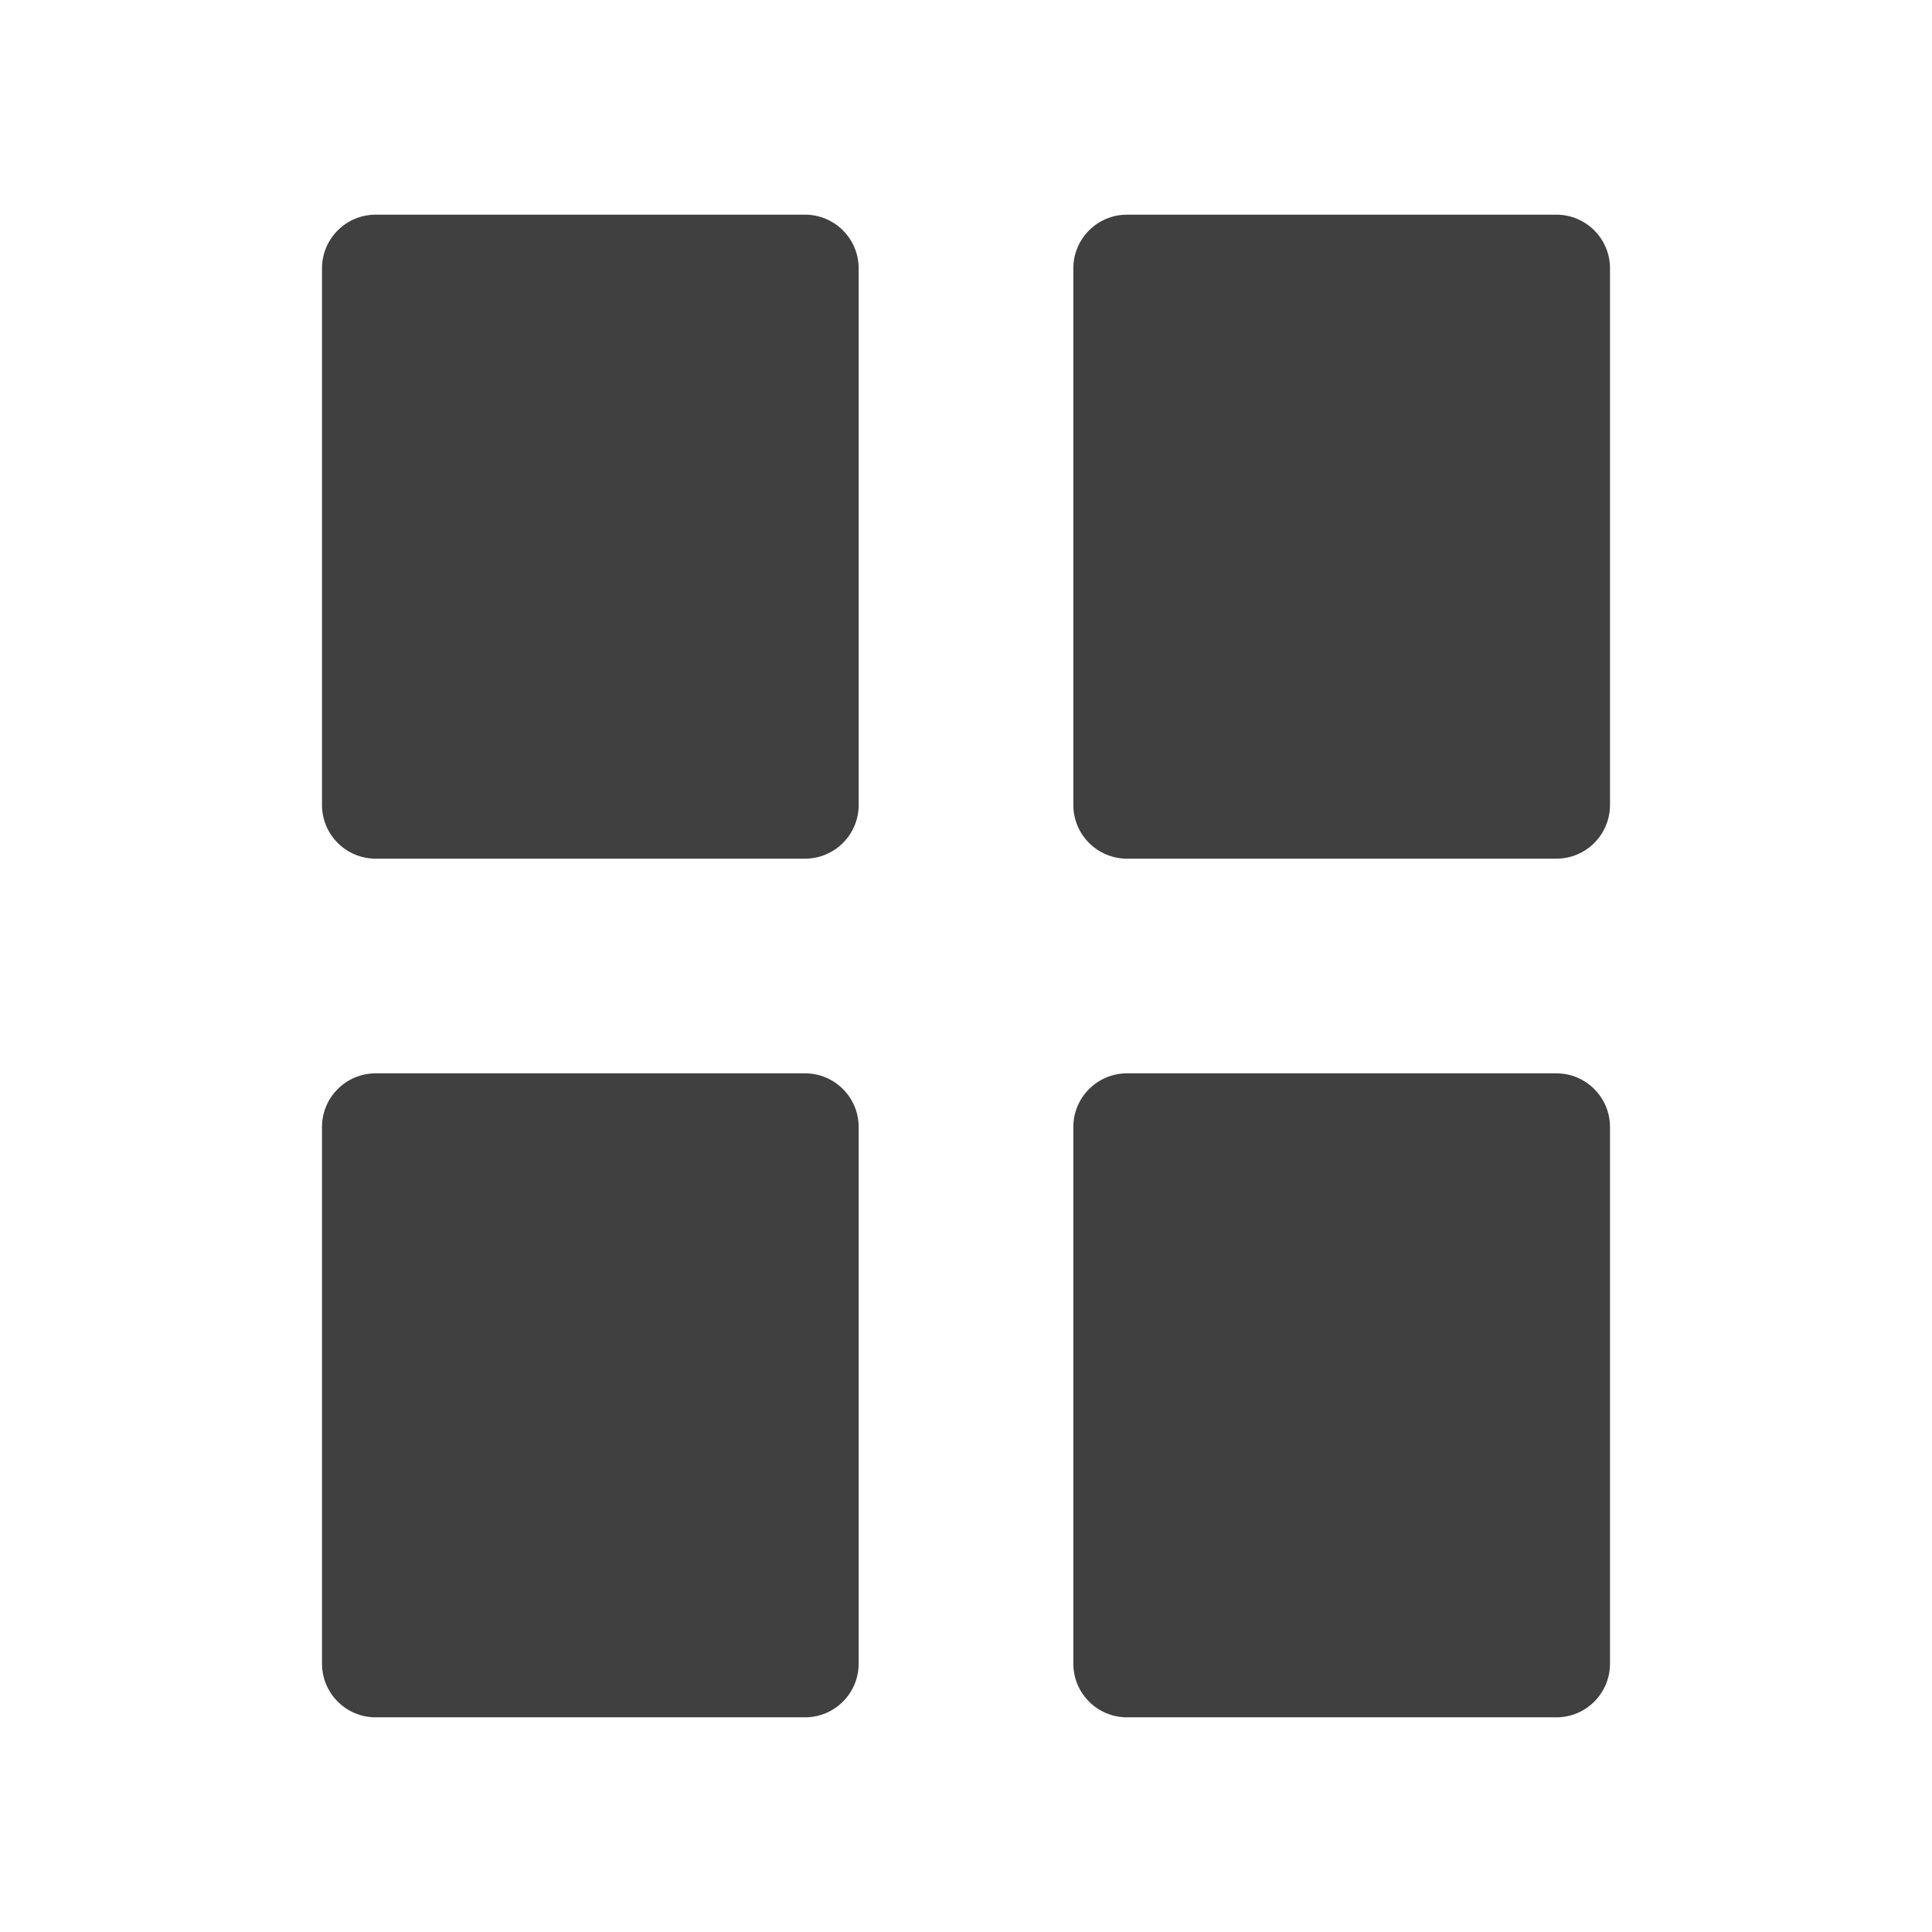
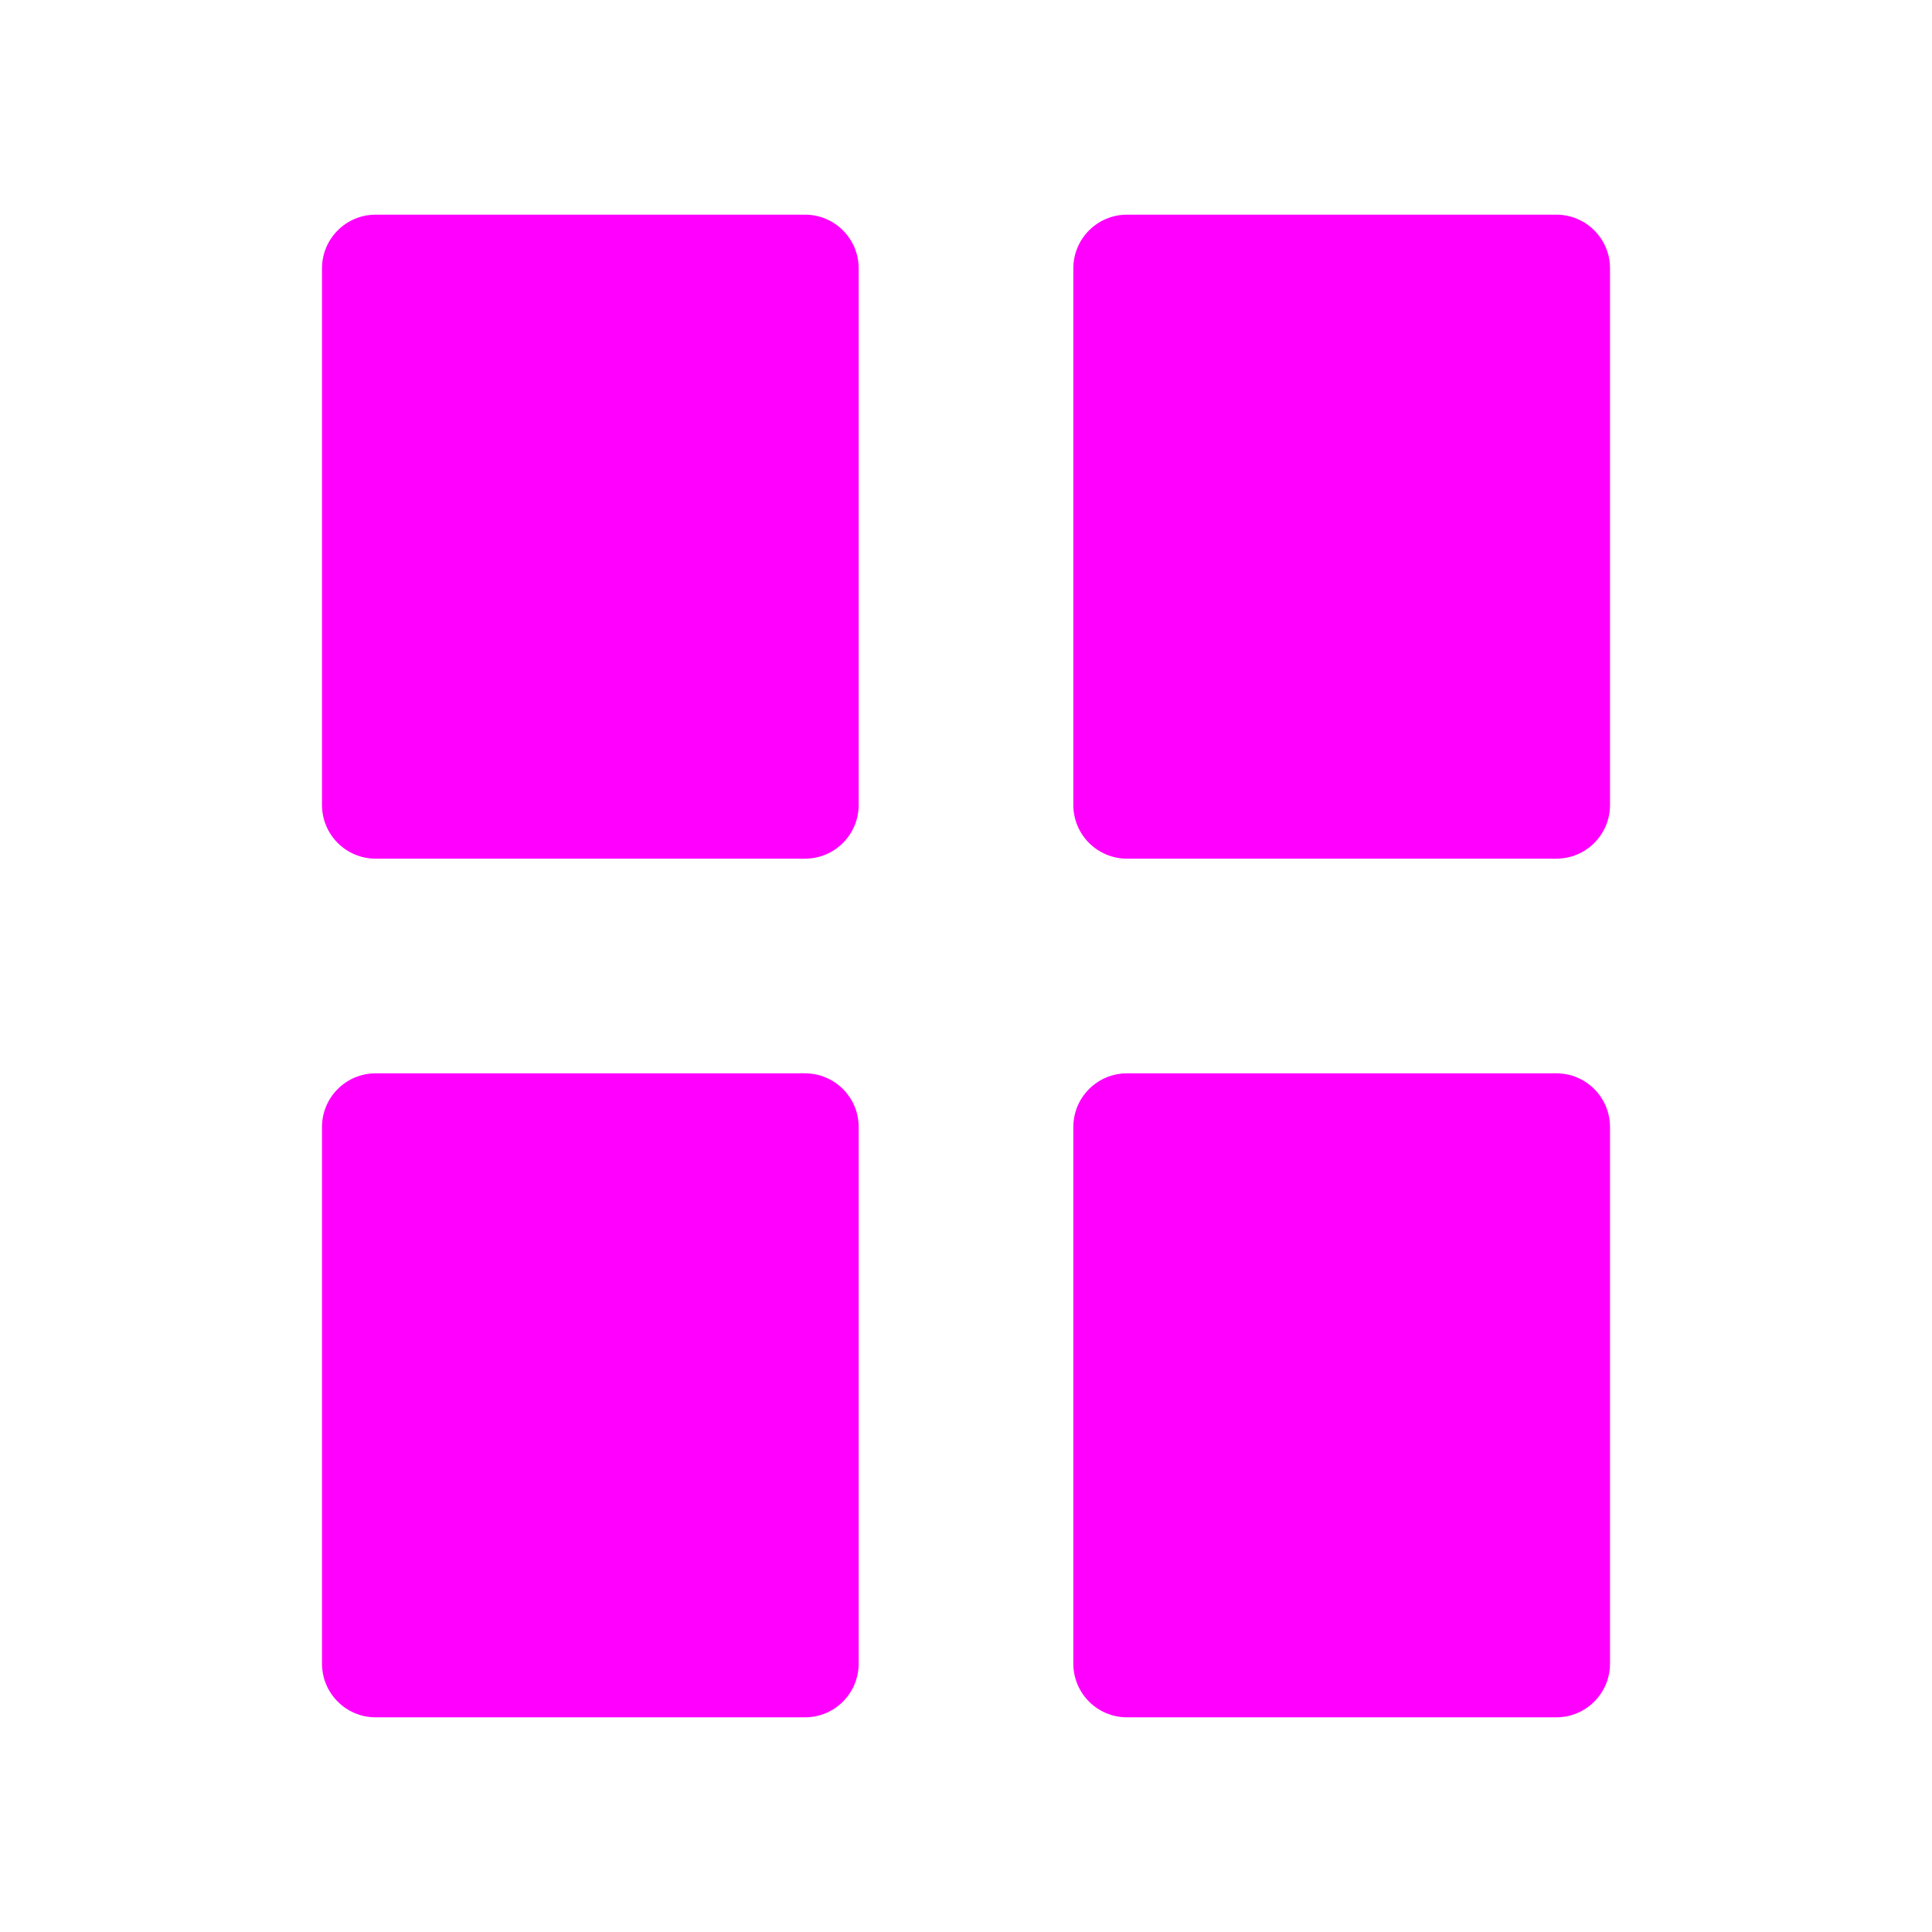
- <svg xmlns="http://www.w3.org/2000/svg" id="Layer_1" viewBox="0 0 18 18">
+ <svg xmlns="http://www.w3.org/2000/svg" id="Layer_1" version="1.1" viewBox="0 0 18 18">
  <defs>
-     <style>.cls-1{fill:#404040;}</style>
+     <style>
+       .st0 {
+         fill: #f0f;
+       }
+     </style>
  </defs>
-   <rect class="cls-1" x="3" y="2" width="5" height="6" rx=".5" ry=".5" />
-   <rect class="cls-1" x="10" y="2" width="5" height="6" rx=".5" ry=".5" />
-   <rect class="cls-1" x="3" y="10" width="5" height="6" rx=".5" ry=".5" />
-   <rect class="cls-1" x="10" y="10" width="5" height="6" rx=".5" ry=".5" />
+   <rect class="st0" x="3" y="2" width="5" height="6" rx=".5" ry=".5" />
+   <rect class="st0" x="10" y="2" width="5" height="6" rx=".5" ry=".5" />
+   <rect class="st0" x="3" y="10" width="5" height="6" rx=".5" ry=".5" />
+   <rect class="st0" x="10" y="10" width="5" height="6" rx=".5" ry=".5" />
</svg>
